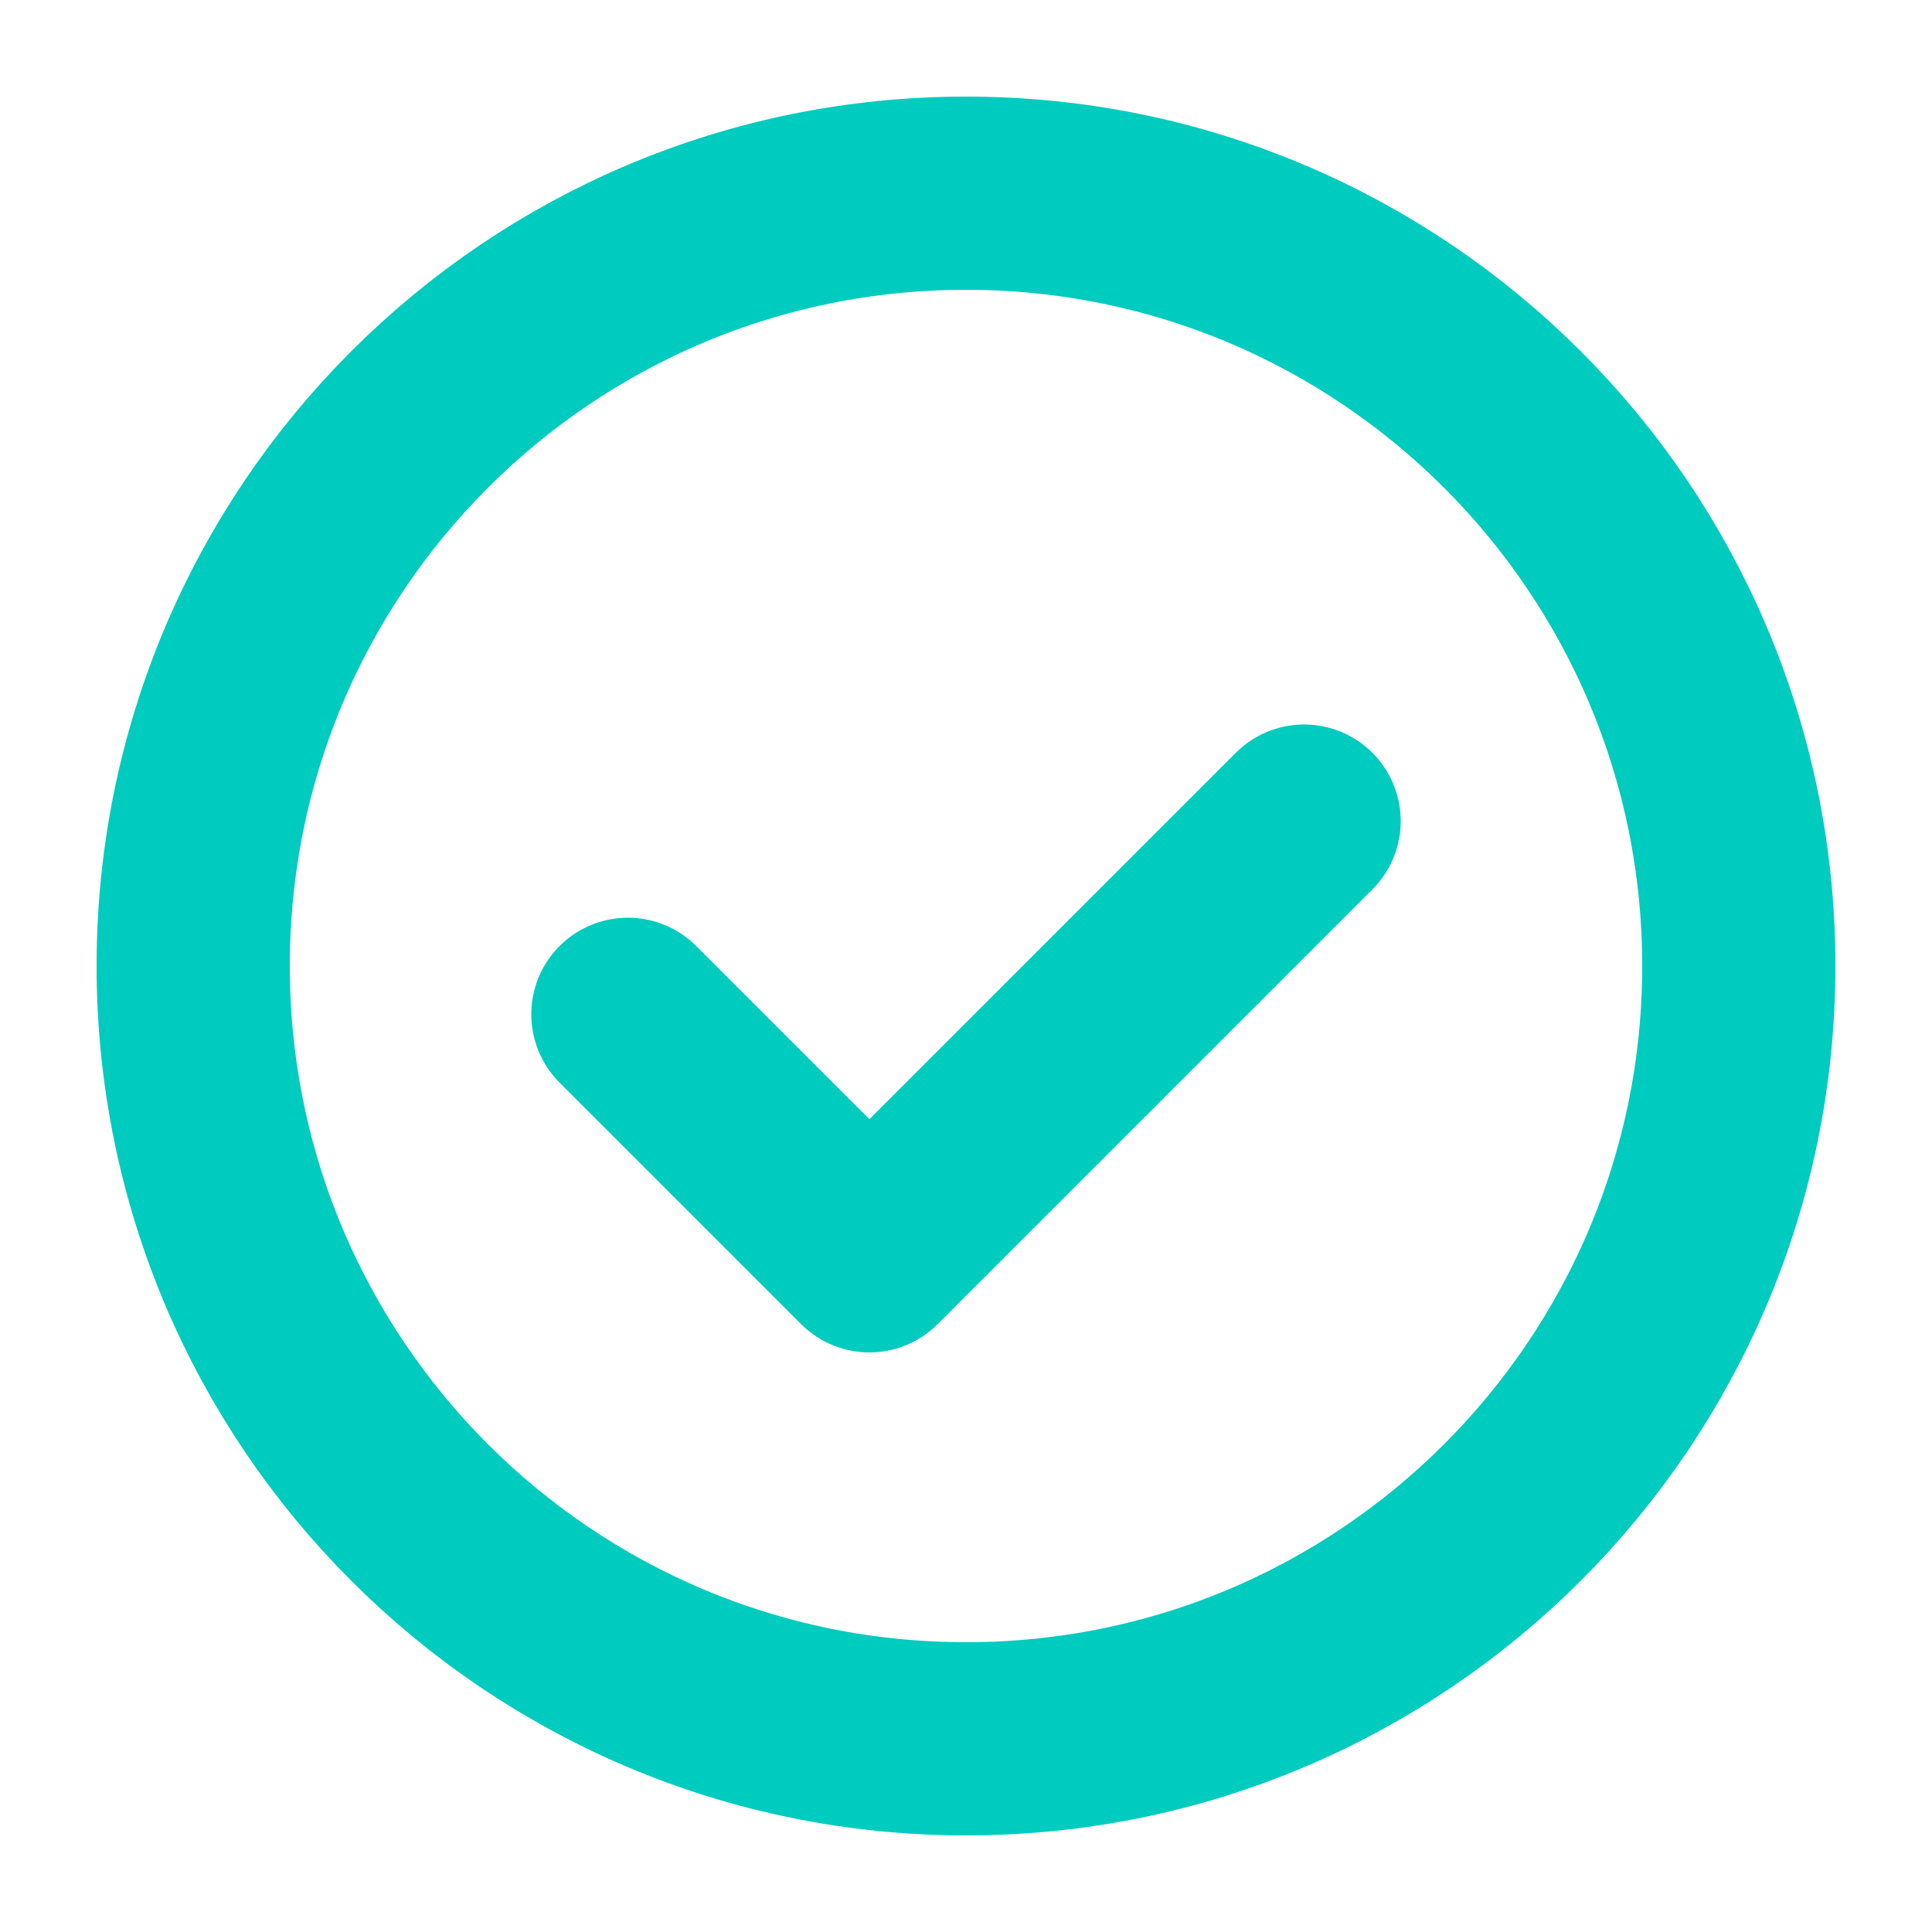
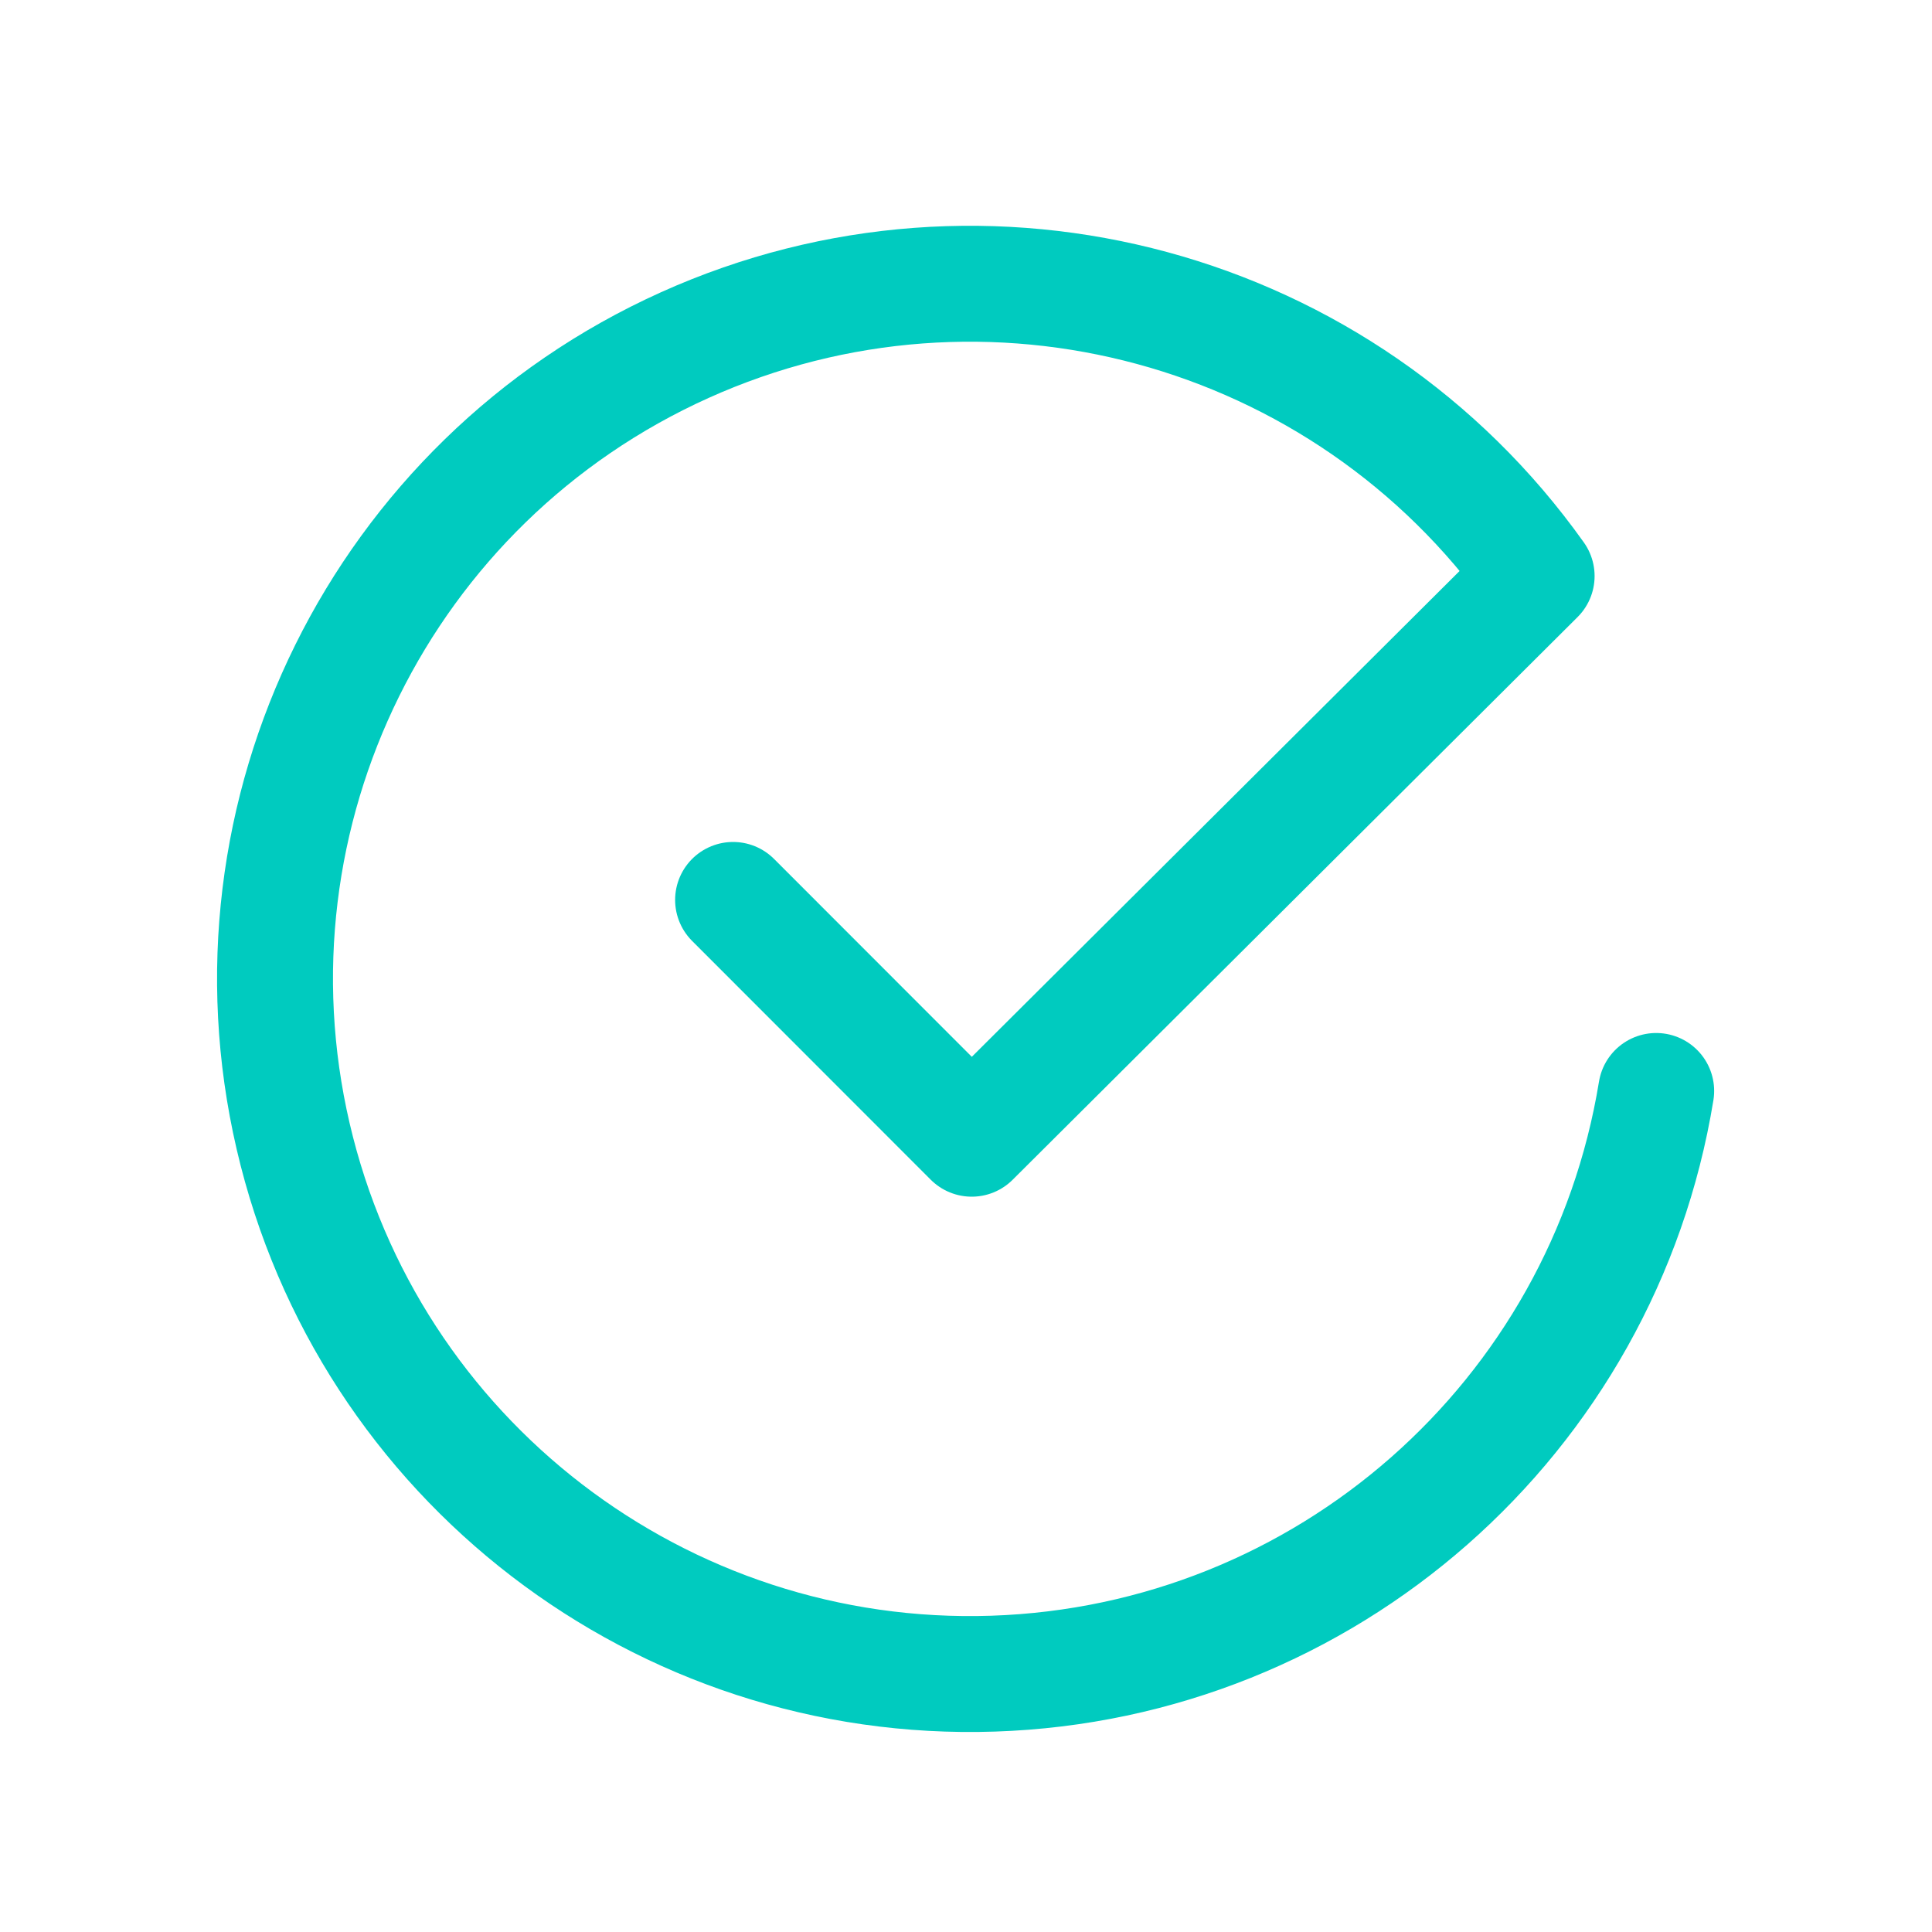
- <svg xmlns="http://www.w3.org/2000/svg" width="20" height="20" viewBox="0 0 20 20" fill="none">
-   <circle cx="10" cy="10" r="8" stroke="#00CBBF" stroke-width="2" fill="none" />
-   <path d="M6.5 10.5L9 13L13.5 8.5" stroke="#00CBBF" stroke-width="2" stroke-linecap="round" stroke-linejoin="round" />
+ <svg xmlns="http://www.w3.org/2000/svg" width="25" height="25" viewBox="0 0 25 25" fill="none">
+   <path d="M21.431 14.117C20.739 18.357 17.146 21.515 12.852 21.657C8.559 21.8 4.765 18.887 3.793 14.702C2.821 10.518 4.943 6.231 8.86 4.466C12.776 2.702 17.394 3.953 19.884 7.454L12.574 14.735L9.486 11.645" stroke="#00CBBF" stroke-width="1.5" stroke-linecap="round" stroke-linejoin="round" />
</svg>
